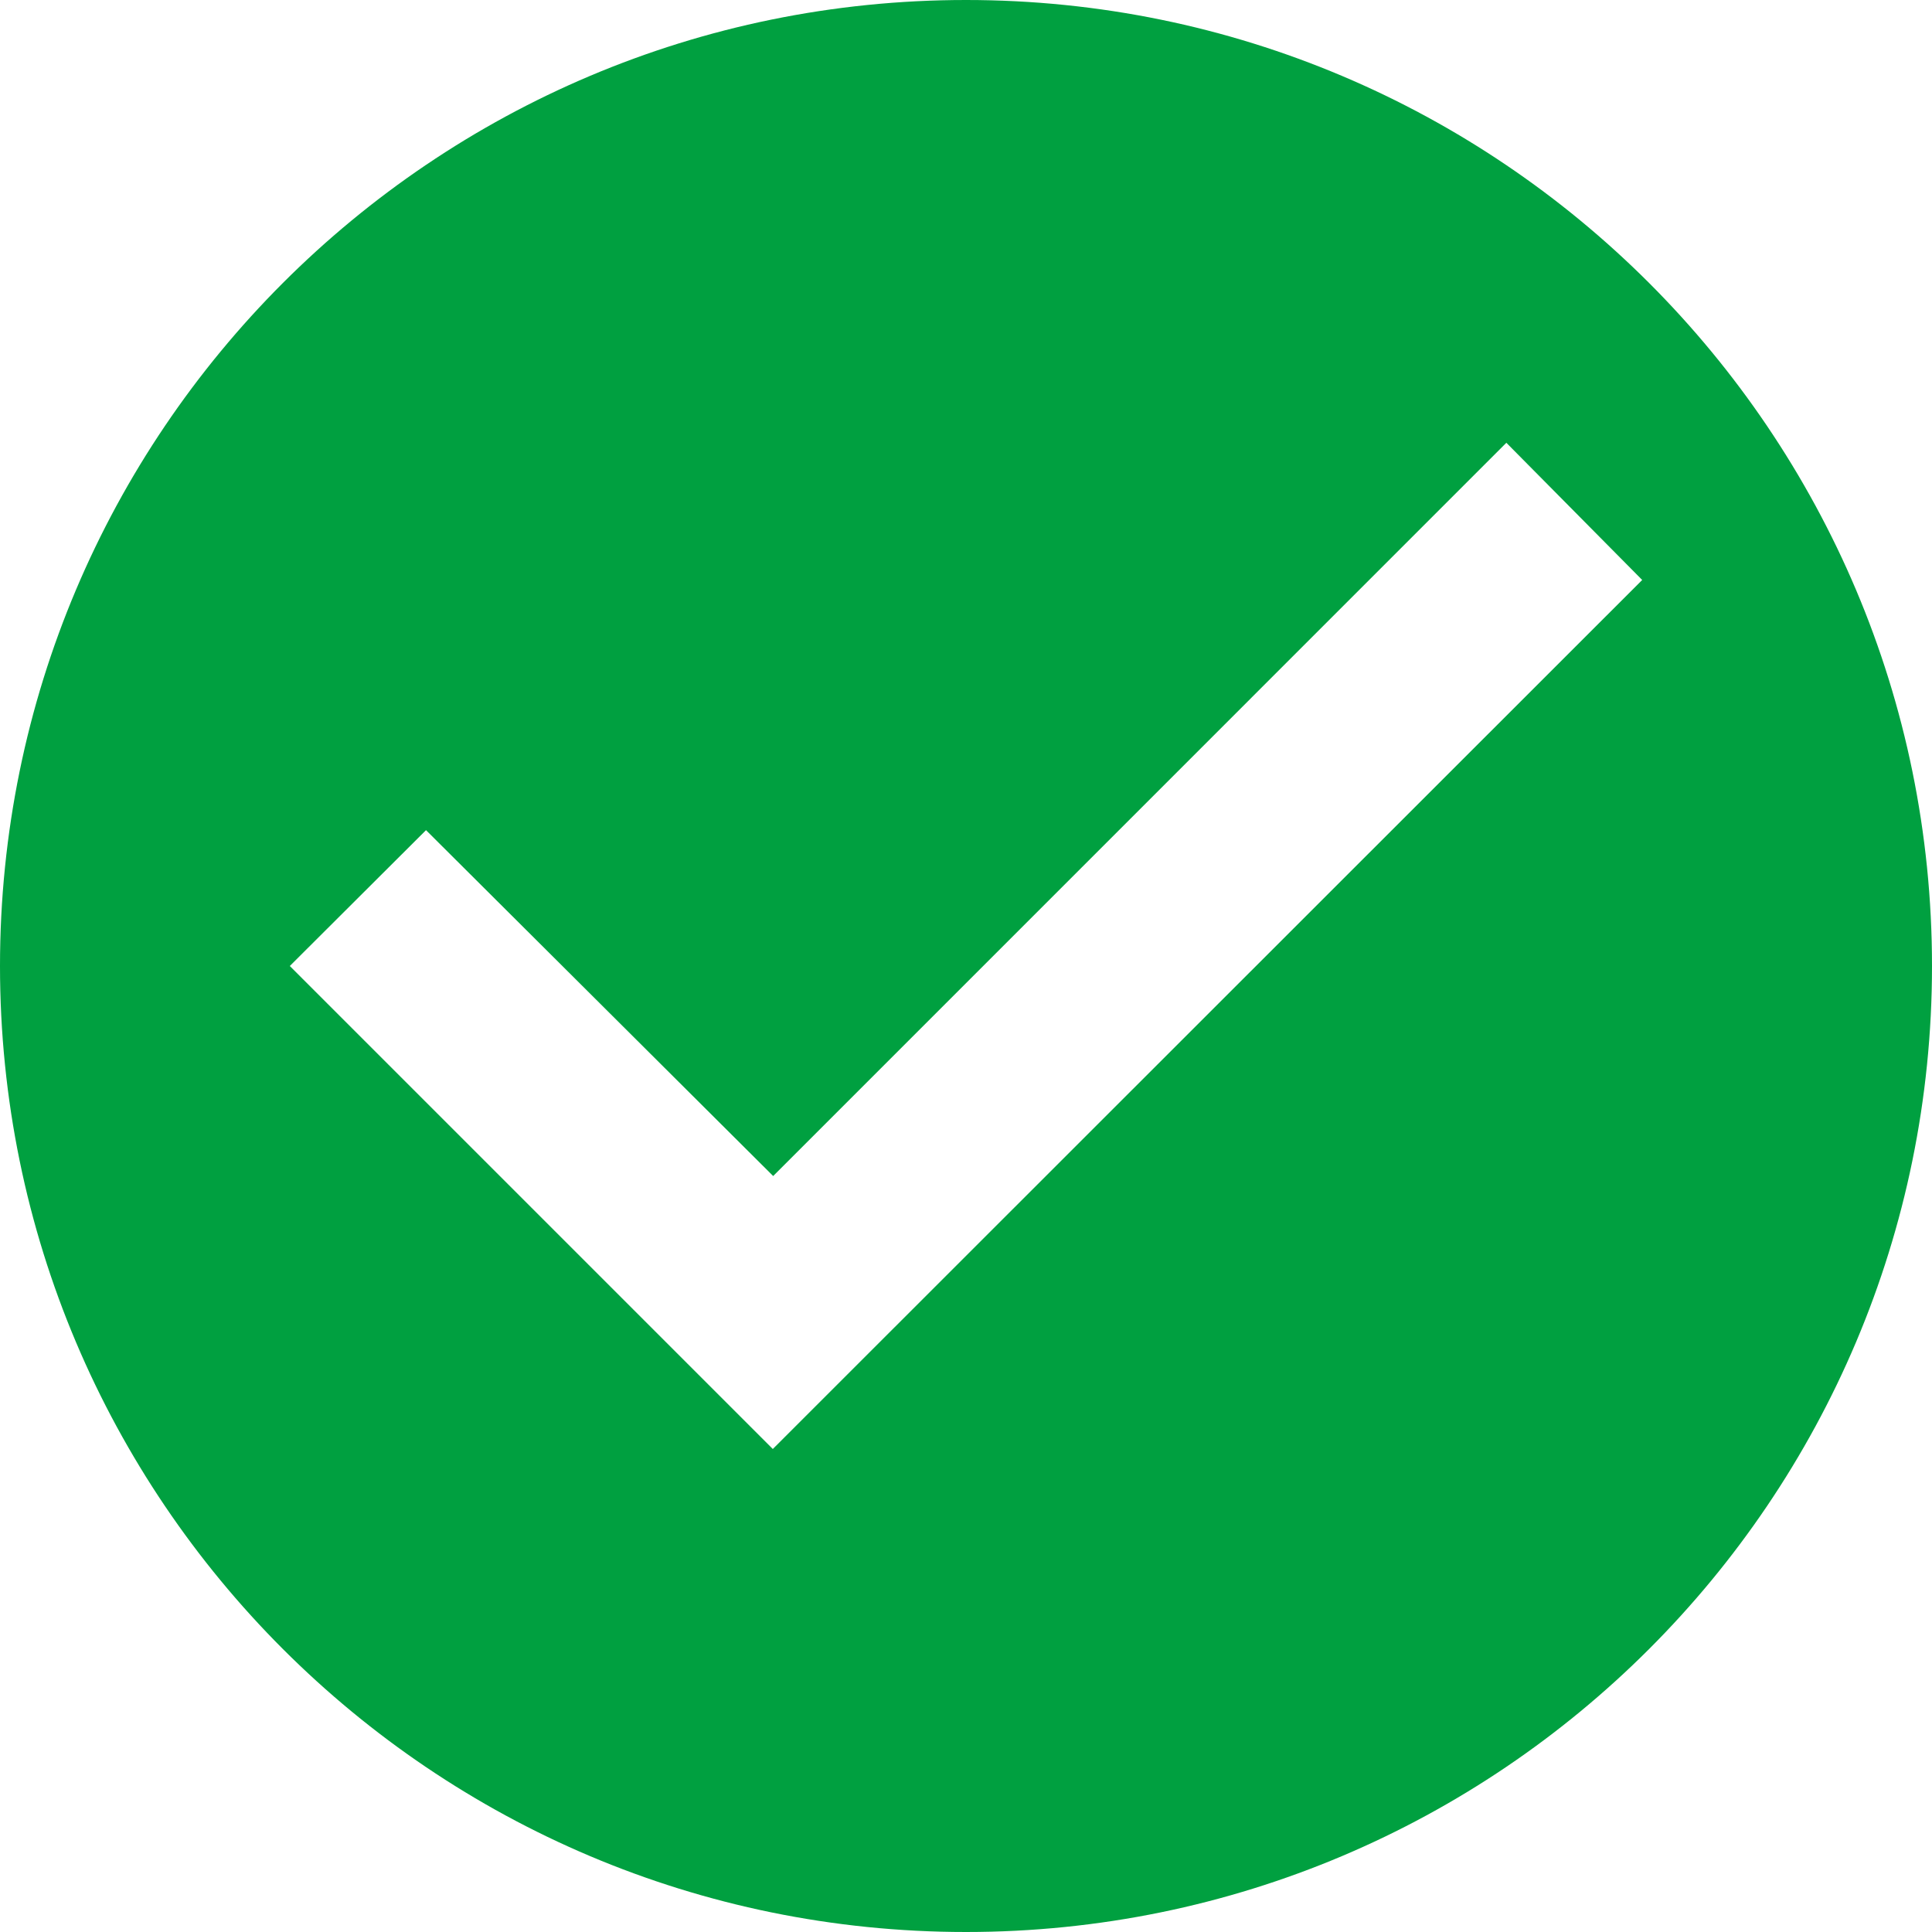
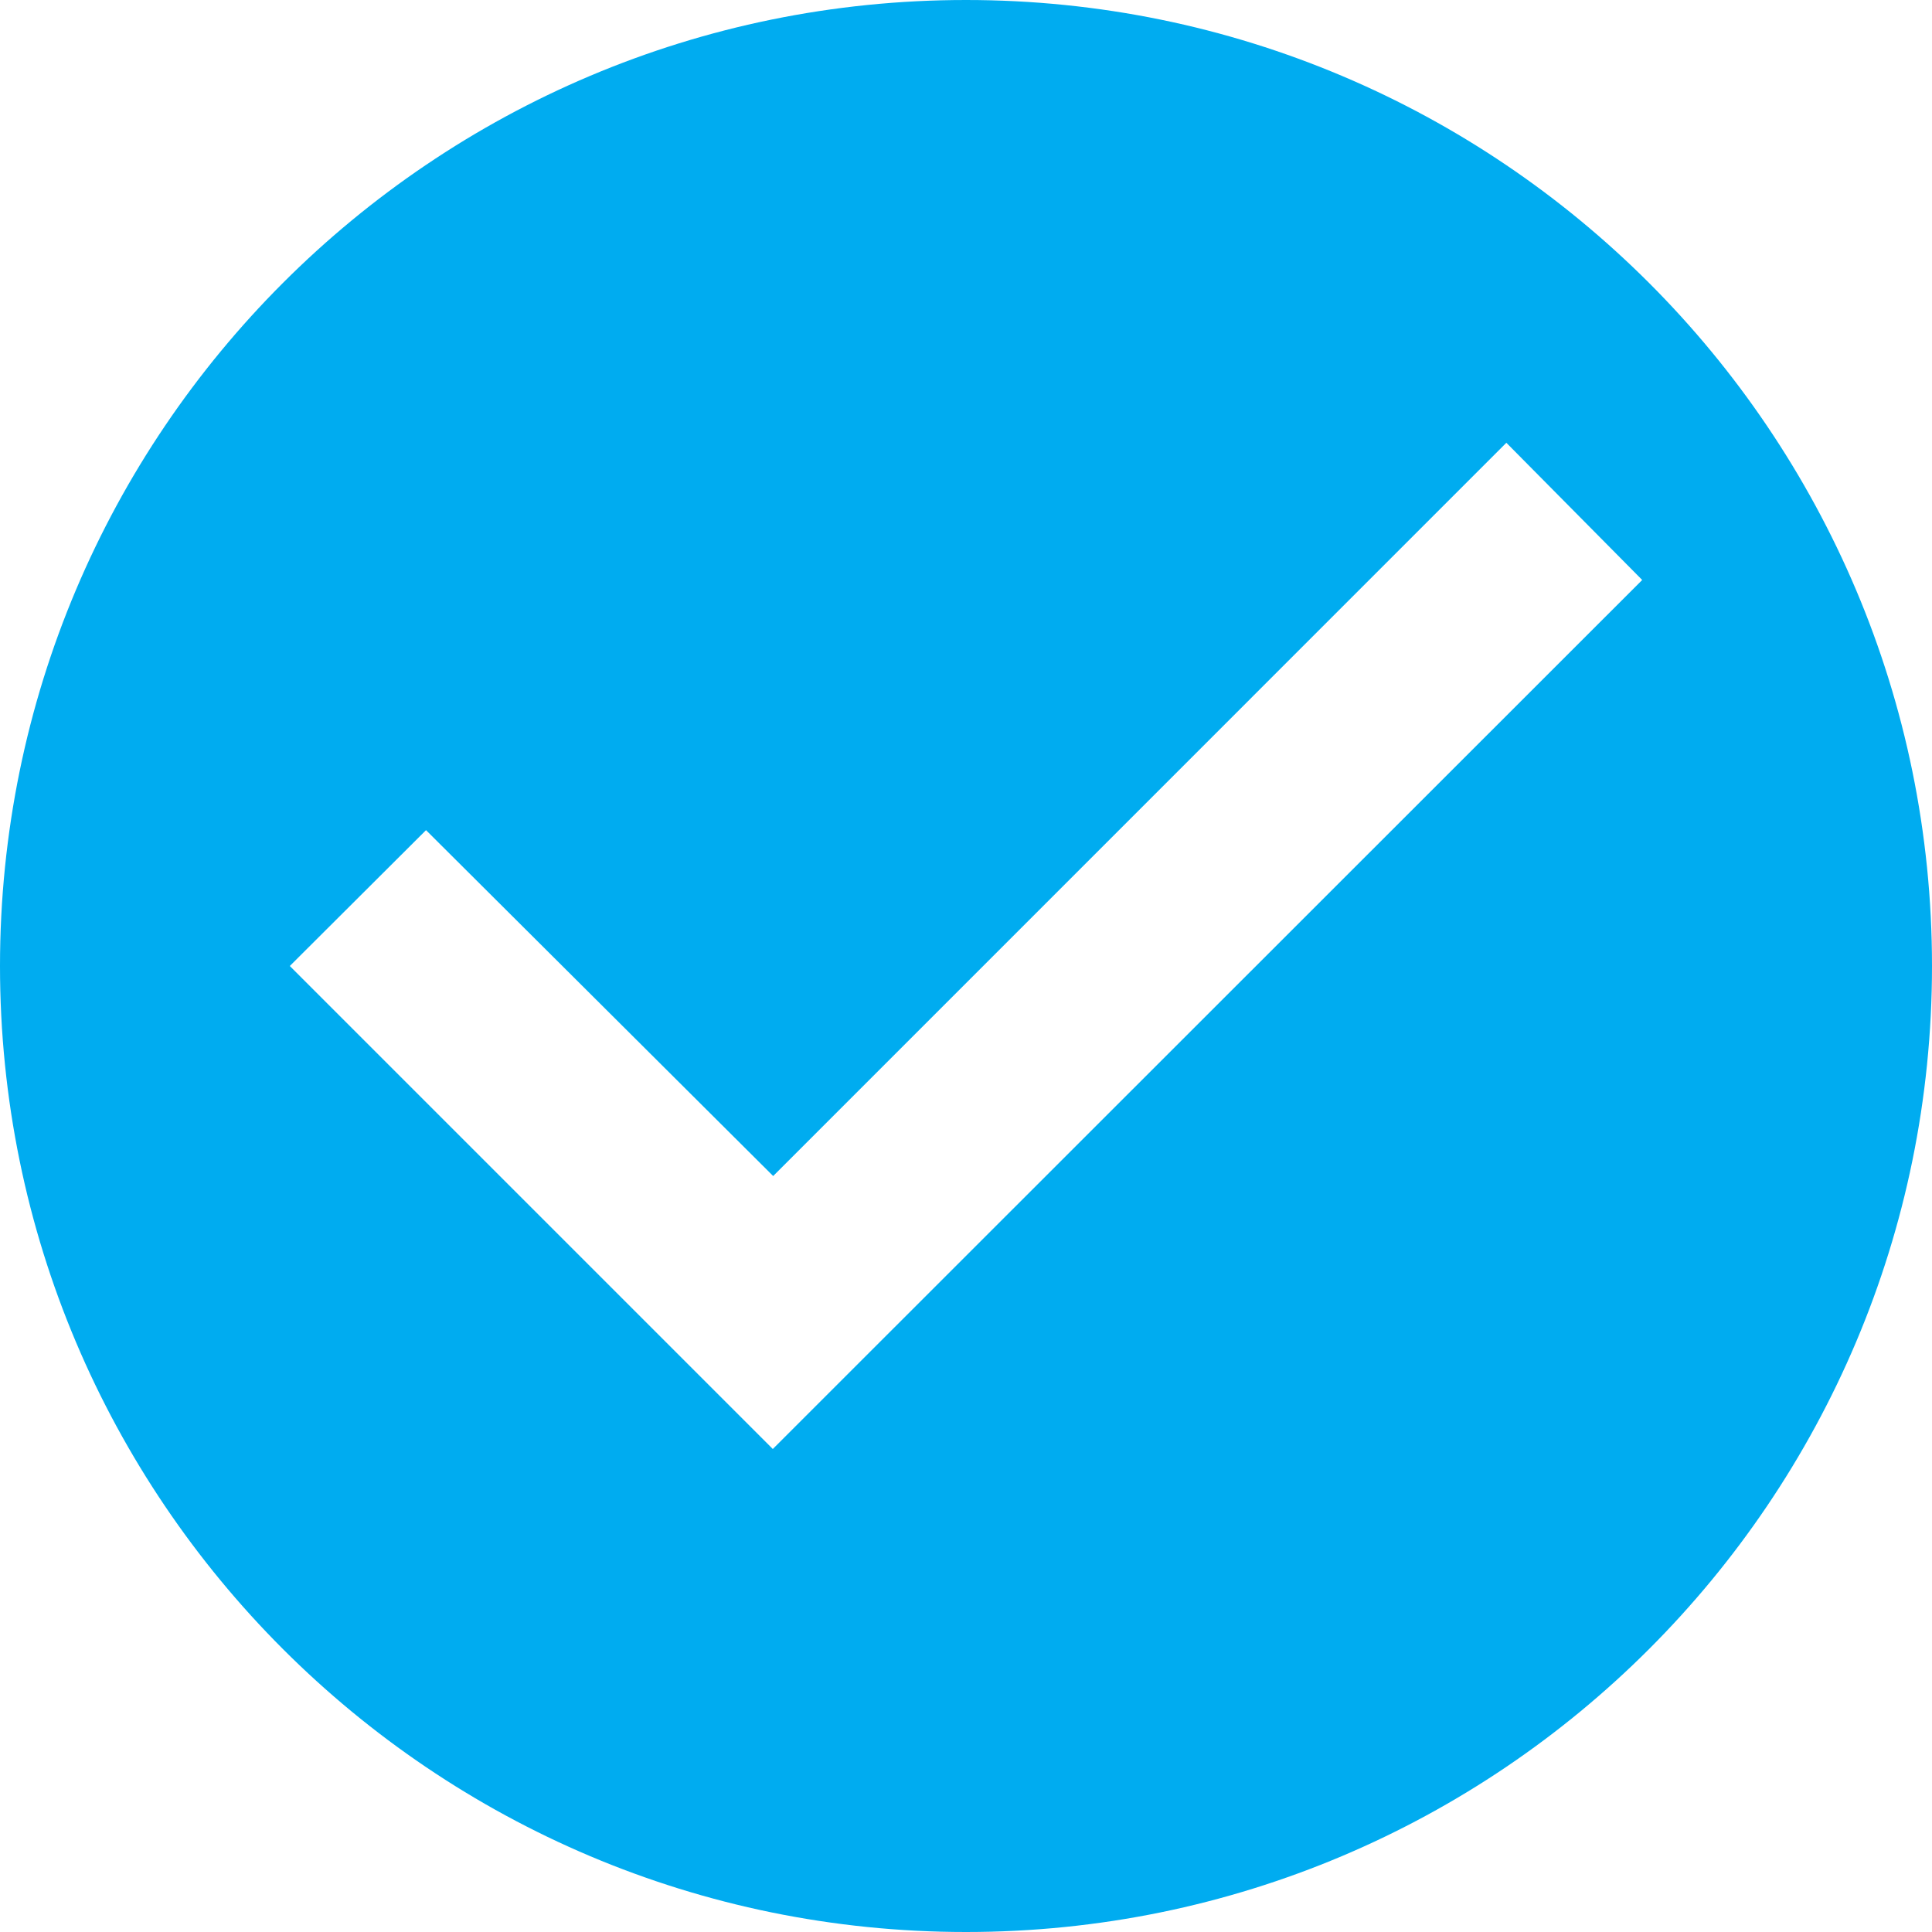
<svg xmlns="http://www.w3.org/2000/svg" viewBox="0 0 256 256">
-   <path d="M128,0A128,128,0,1,0,256,128,128,128,0,0,0,128,0ZM102.4,192l-64-64,18.05-18,46,45.83,97.15-97.16,18,18.18Z" style="fill:#00a040" />
+   <path d="M128,0A128,128,0,1,0,256,128,128,128,0,0,0,128,0ZM102.4,192l-64-64,18.05-18,46,45.83,97.15-97.16,18,18.18Z" style="fill:#00acf0" />
</svg>
